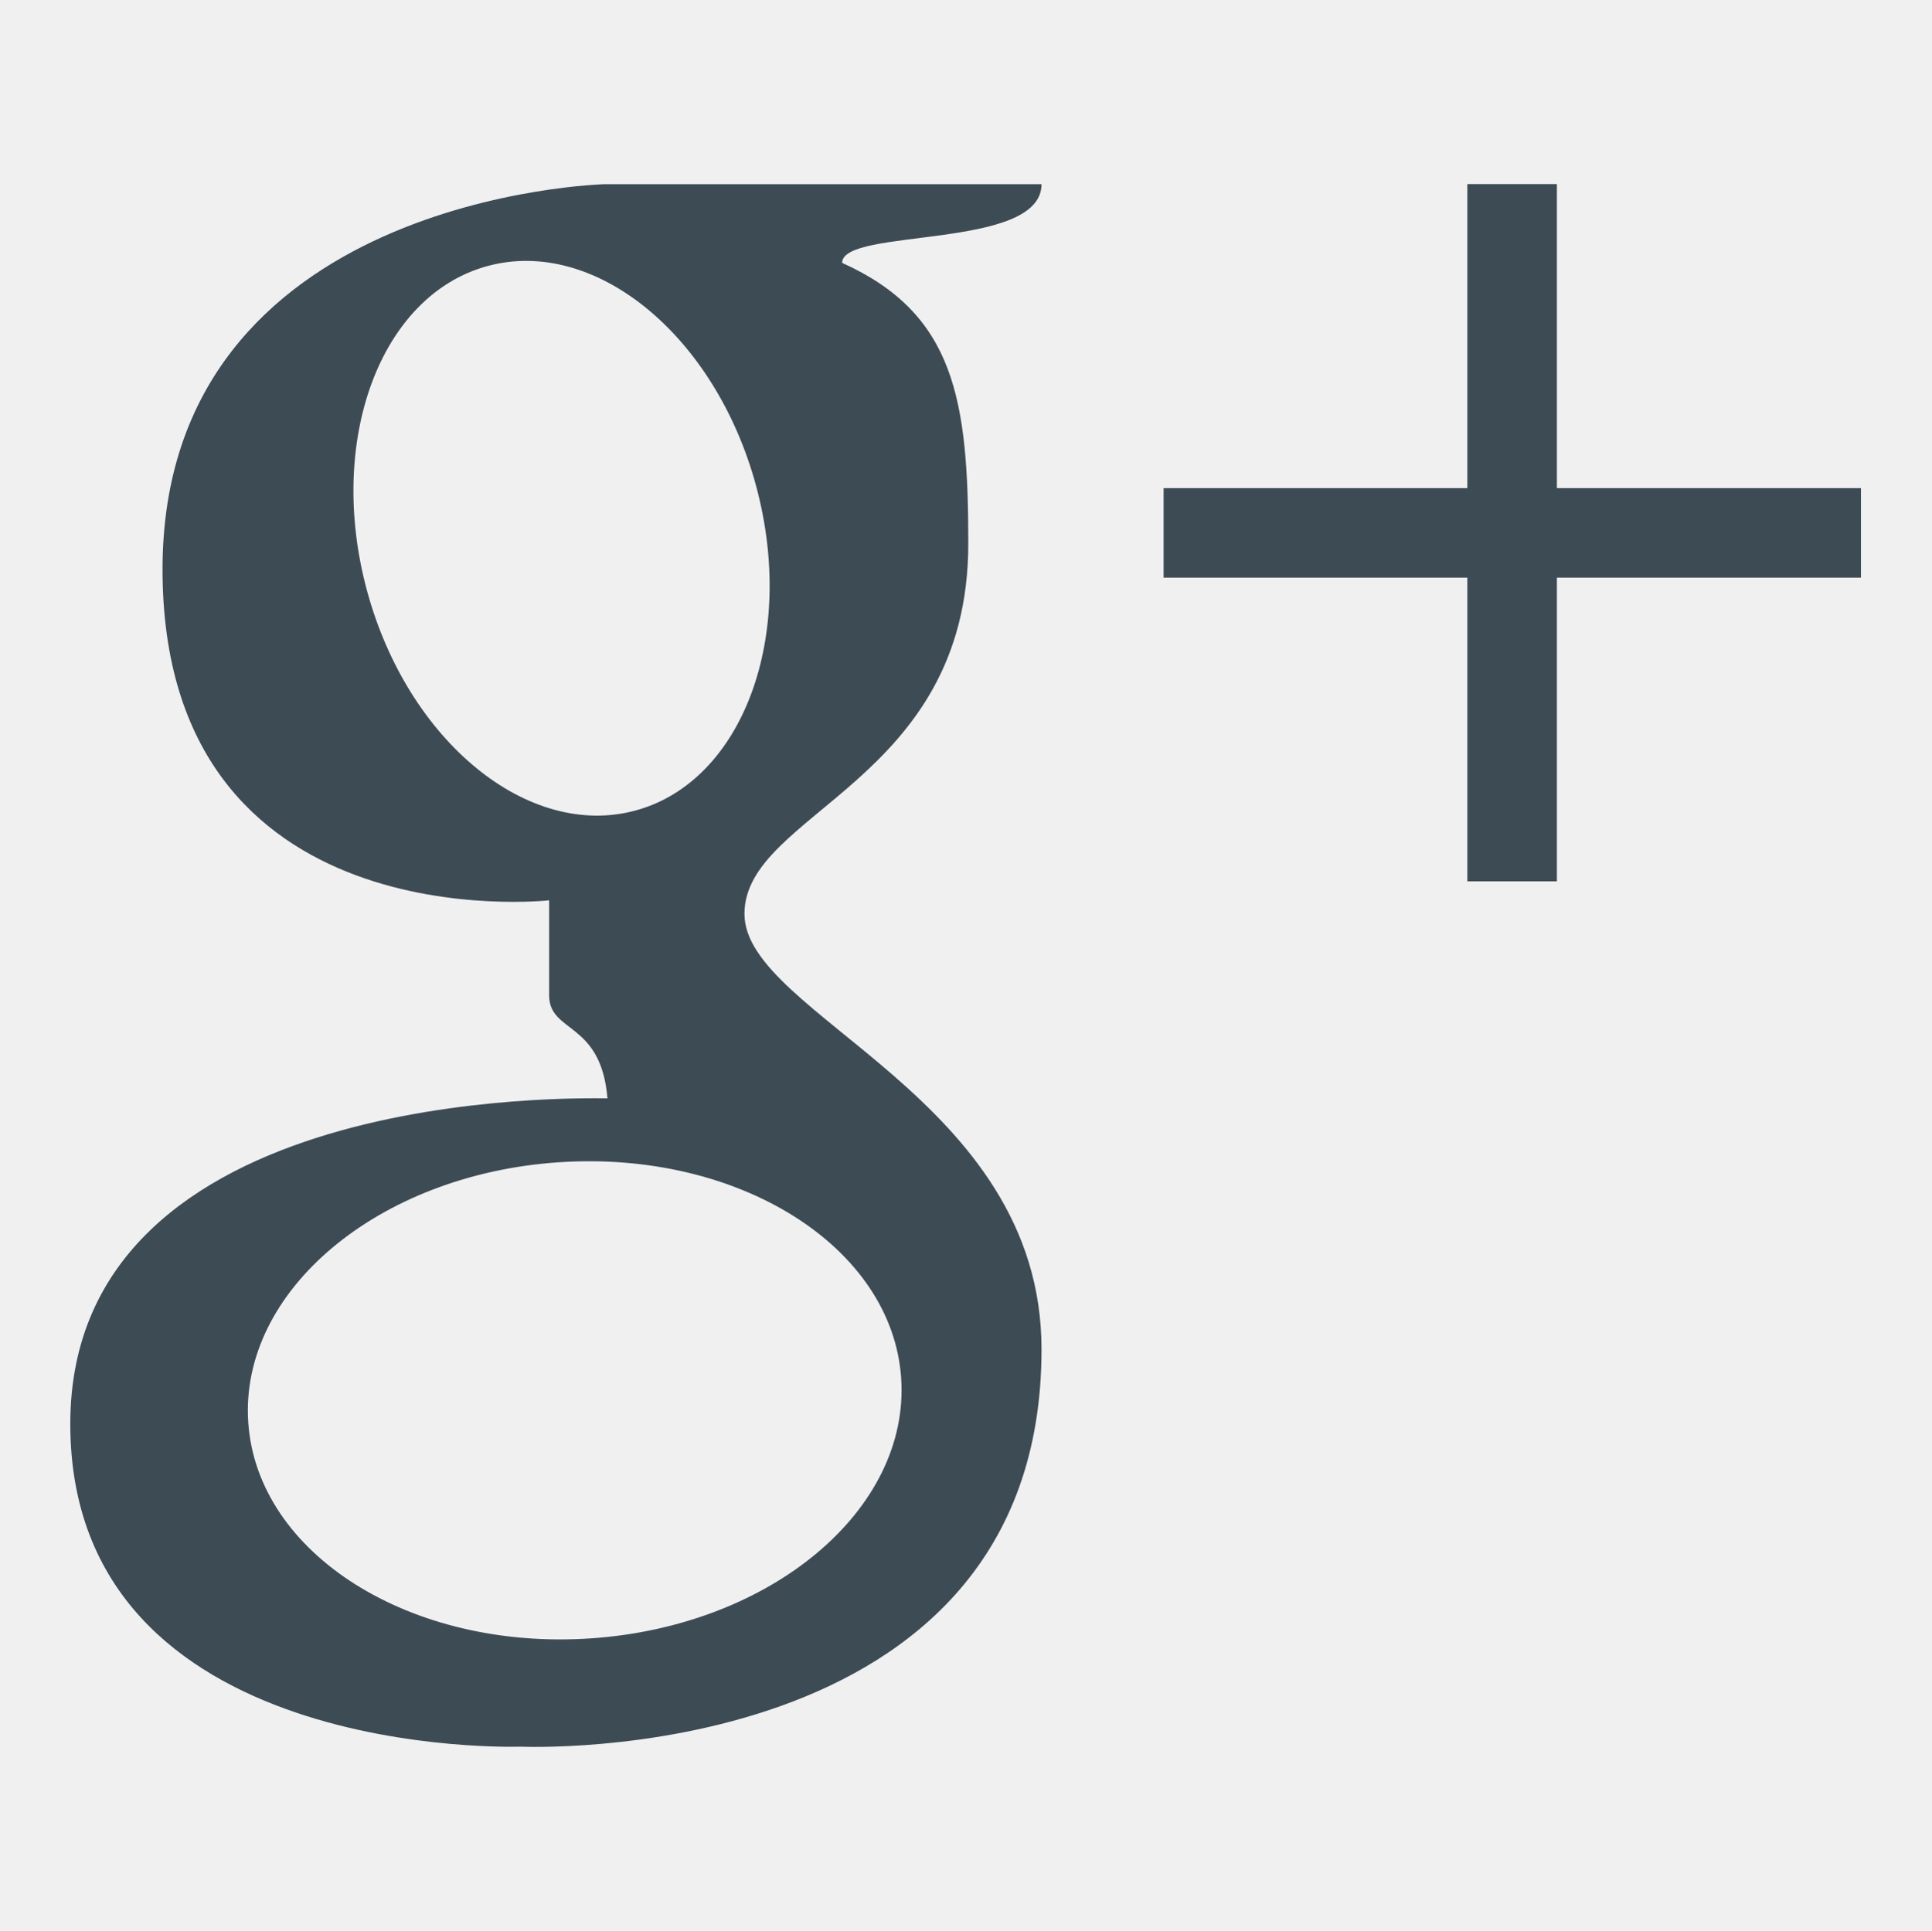
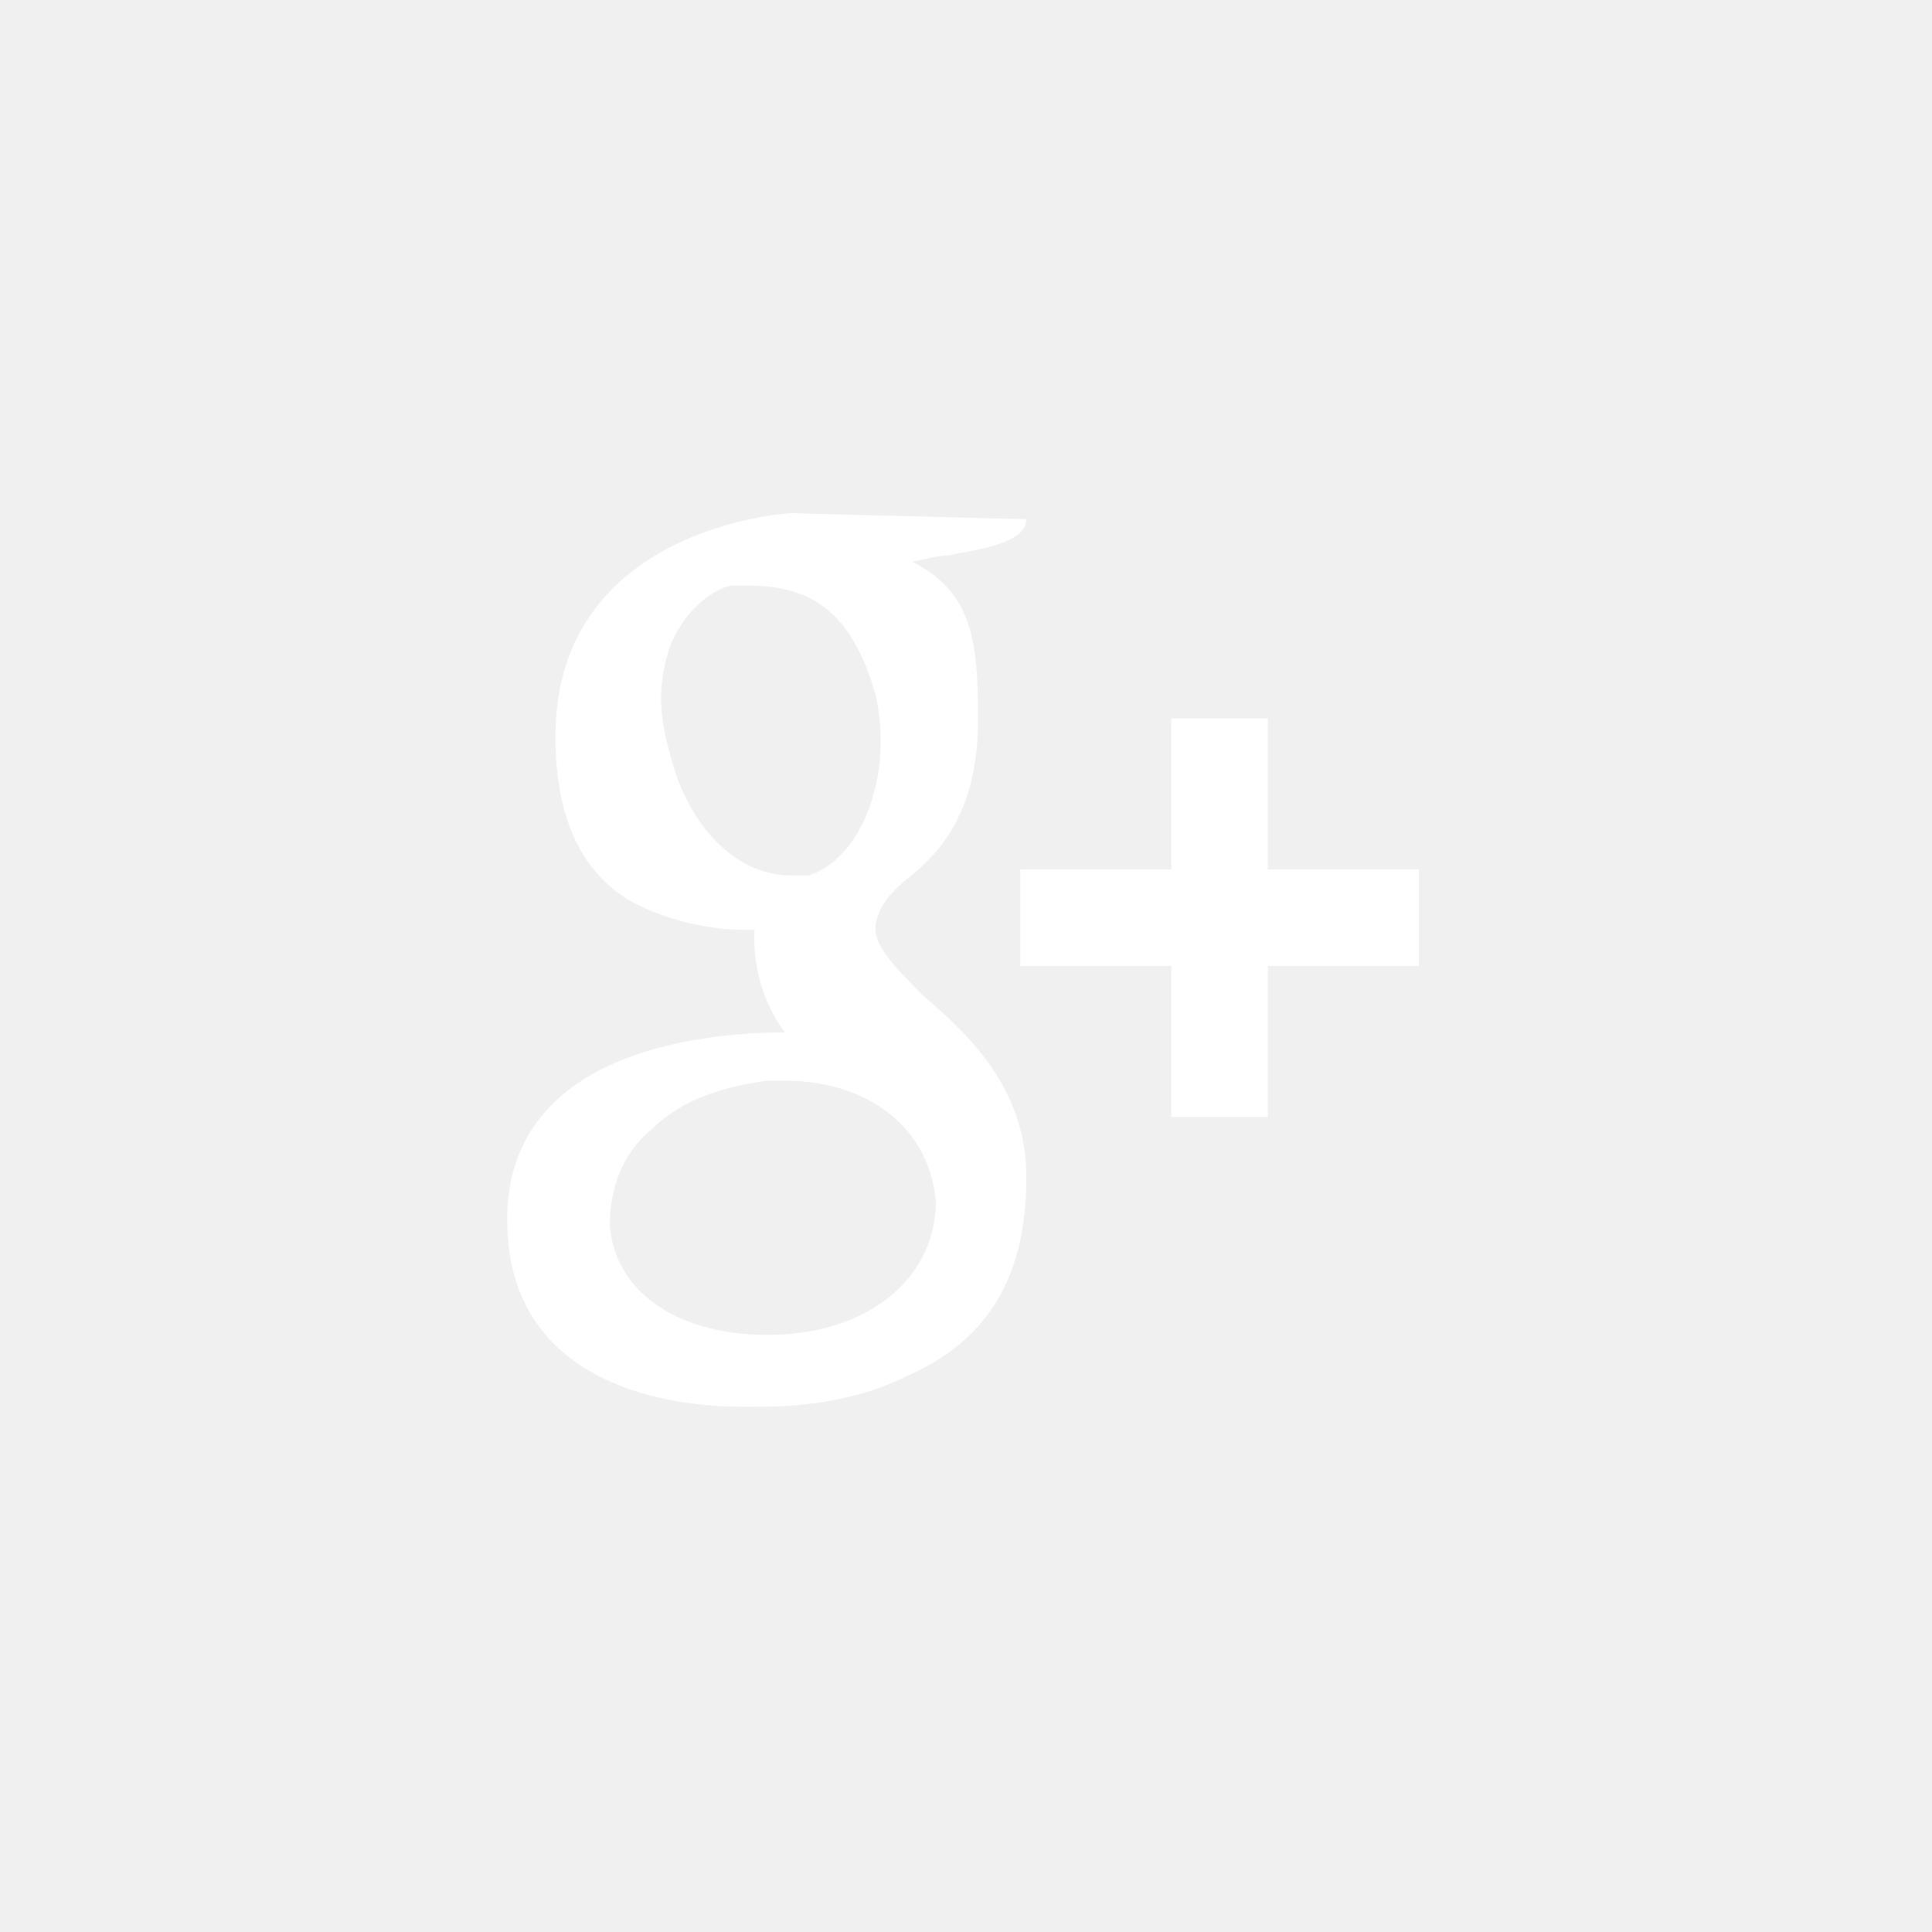
- <svg xmlns="http://www.w3.org/2000/svg" version="1.1" id="Layer_1" x="0px" y="0px" width="283.465px" height="283.464px" viewBox="0 0 283.465 283.464" enable-background="new 0 0 283.465 283.464" xml:space="preserve">
-   <g id="Facebook" display="none">
-     <path display="inline" fill="#FFFFFF" d="M82.732,100.532h27V88.283v-12v-2.001c0-11.55,0.298-29.4,8.698-40.449   c8.85-11.702,21-19.65,41.901-19.65c34.048,0,48.4,4.849,48.4,4.849l-6.75,40.001c0,0-11.25-3.251-21.75-3.251   s-19.9,3.75-19.9,14.25v4.25v14.001v12.249h43.048l-3,39.05h-40.048v135.7h-50.6v-135.7h-27v-39.05H82.732z" />
-   </g>
-   <g id="Twitter" display="none">
-     <path display="inline" fill="#FFFFFF" d="M270.232,67.508c-9.161,4.063-19.007,6.809-29.34,8.044   c10.546-6.322,18.646-16.333,22.461-28.263c-9.871,5.855-20.804,10.106-32.44,12.396c-9.318-9.928-22.595-16.131-37.288-16.131   c-28.212,0-51.085,22.872-51.085,51.084c0,4.003,0.451,7.903,1.322,11.642c-42.456-2.131-80.1-22.468-105.295-53.376   c-4.397,7.545-6.917,16.32-6.917,25.683c0,17.724,9.018,33.359,22.726,42.521c-8.374-0.266-16.251-2.564-23.138-6.391   c-0.005,0.214-0.005,0.427-0.005,0.643c0,24.751,17.609,45.398,40.978,50.092c-4.286,1.167-8.799,1.792-13.458,1.792   c-3.292,0-6.492-0.321-9.612-0.917c6.501,20.295,25.368,35.066,47.721,35.478c-17.483,13.702-39.51,21.868-63.445,21.868   c-4.124,0-8.189-0.241-12.186-0.715c22.607,14.494,49.46,22.954,78.309,22.954c93.965,0,145.349-77.844,145.349-145.351   c0-2.214-0.05-4.417-0.148-6.609C254.724,86.75,263.384,77.752,270.232,67.508z" />
-   </g>
-   <g id="YouTube" display="none">
-     <g display="inline">
-       <g>
-         <path fill="#FFFFFF" d="M45.986,4h19.889l12.813,51.103h1.24L92.146,4h20.064L89.23,78.799v53.049H69.48V81.187L45.986,4z" />
-         <path fill="#FFFFFF" d="M111.315,59.098c0-7.304,2.359-13.119,7.081-17.448c4.722-4.331,11.064-6.496,19.034-6.496     c7.256,0,13.202,2.284,17.836,6.849s6.953,10.44,6.953,17.629v48.709c0,8.073-2.278,14.406-6.82,19     c-4.543,4.595-10.801,6.891-18.767,6.891c-7.671,0-13.811-2.371-18.411-7.111c-4.604-4.741-6.906-11.12-6.906-19.132     C111.315,107.989,111.315,59.098,111.315,59.098z M129.36,109.755c0,2.598,0.622,4.6,1.872,6.014     c1.249,1.415,3.031,2.121,5.352,2.121c2.377,0,4.265-0.722,5.661-2.166c1.398-1.444,2.097-3.433,2.097-5.969V58.391     c0-2.061-0.716-3.726-2.143-4.992c-1.424-1.267-3.296-1.903-5.615-1.903c-2.141,0-3.879,0.636-5.218,1.903     c-1.339,1.266-2.006,2.931-2.006,4.992L129.36,109.755L129.36,109.755z" />
-         <path fill="#FFFFFF" d="M227.15,37.538v94.31h-17.534v-10.411c-3.231,3.837-6.594,6.759-10.089,8.766     c-3.495,2.003-6.89,3.008-10.177,3.008c-4.054,0-7.112-1.401-9.168-4.21c-2.056-2.806-3.083-7.02-3.083-12.635V37.538h17.537     v72.295c0,2.237,0.364,3.853,1.1,4.854c0.734,1.001,1.924,1.502,3.57,1.502c1.294,0,2.919-0.663,4.89-1.986     c1.967-1.327,3.773-3.018,5.42-5.078V37.538H227.15z" />
-       </g>
-       <g>
-         <path fill="#FFFFFF" d="M93.069,172.587H44v15.024h16.541V276.1H76.53v-88.488h16.539V172.587z M119.201,257.701     c-1.331,1.672-2.795,3.04-4.388,4.112c-1.594,1.072-2.912,1.606-3.961,1.606c-1.331,0-2.295-0.403-2.889-1.216     c-0.594-0.806-0.892-2.116-0.892-3.927V199.74H92.876v63.823c0,4.548,0.832,7.955,2.497,10.232     c1.664,2.271,4.14,3.406,7.42,3.406c2.664,0,5.41-0.813,8.238-2.433c2.833-1.626,5.554-3.991,8.17-7.098v8.429h14.197v-76.36     h-14.197V257.701z M174.209,198.774c-2.201,0-4.377,0.607-6.532,1.82c-2.149,1.217-4.179,2.984-6.092,5.314v-33.321h-14.336     V276.1h14.336v-5.869c1.865,2.324,3.887,4.044,6.06,5.16c2.176,1.116,4.65,1.674,7.425,1.674c4.206,0,7.421-1.439,9.646-4.32     c2.221-2.88,3.335-7.037,3.335-12.466v-42.361c0-6.237-1.185-10.99-3.553-14.251     C182.132,200.409,178.701,198.774,174.209,198.774z M173.439,258.202c0,2.435-0.412,4.191-1.229,5.263     c-0.819,1.074-2.095,1.609-3.83,1.609c-1.206,0-2.35-0.272-3.435-0.822c-1.086-0.546-2.207-1.442-3.36-2.685v-47.584     c0.965-1.05,1.938-1.823,2.928-2.325c0.986-0.5,1.987-0.753,2.998-0.753c1.924,0,3.397,0.668,4.408,2.006     c1.016,1.335,1.521,3.29,1.521,5.865L173.439,258.202L173.439,258.202z M240.521,239.712v-19.441     c0-7.248-1.743-12.801-5.229-16.665c-3.485-3.863-8.477-5.794-14.973-5.794c-6.352,0-11.535,2.087-15.543,6.258     c-4.016,4.172-6.021,9.572-6.021,16.201v34.272c0,7.352,1.83,13.126,5.482,17.326c3.652,4.197,8.656,6.298,15.009,6.298     c7.068,0,12.381-1.983,15.939-5.943s5.335-9.855,5.335-17.681v-5.734h-14.609v5.305c0,4.493-0.469,7.4-1.406,8.715     c-0.939,1.312-2.584,1.97-4.935,1.97c-2.265,0-3.86-0.772-4.798-2.331c-0.938-1.552-1.406-4.338-1.406-8.354v-14.401h27.155     V239.712z M213.367,220.128c0-3.195,0.492-5.485,1.48-6.87c0.983-1.387,2.605-2.078,4.864-2.078c2.162,0,3.734,0.691,4.722,2.078     c0.984,1.385,1.479,3.675,1.479,6.87v7.732h-12.545V220.128z" />
-         <path fill="#FFFFFF" d="M93.069,173.69H44v15.024h16.541v88.487H76.53v-88.487h16.539V173.69z M119.201,258.805     c-1.331,1.669-2.795,3.041-4.388,4.111c-1.594,1.071-2.912,1.605-3.961,1.605c-1.331,0-2.295-0.403-2.889-1.213     s-0.892-2.119-0.892-3.931V200.84H92.876v63.828c0,4.545,0.832,7.956,2.497,10.228c1.664,2.273,4.14,3.408,7.42,3.408     c2.664,0,5.41-0.812,8.238-2.432c2.833-1.626,5.554-3.993,8.17-7.098v8.427h14.197V200.84h-14.197V258.805z M174.209,199.878     c-2.201,0-4.377,0.604-6.532,1.817c-2.149,1.216-4.179,2.988-6.092,5.316V173.69h-14.336v103.512h14.336v-5.868     c1.865,2.324,3.887,4.044,6.06,5.163c2.176,1.112,4.65,1.671,7.425,1.671c4.206,0,7.421-1.437,9.646-4.322     c2.221-2.879,3.335-7.035,3.335-12.463V219.02c0-6.236-1.185-10.989-3.553-14.247     C182.132,201.512,178.701,199.878,174.209,199.878z M173.439,259.307c0,2.432-0.412,4.188-1.229,5.261     c-0.819,1.072-2.095,1.608-3.83,1.608c-1.206,0-2.35-0.272-3.435-0.821c-1.086-0.547-2.207-1.444-3.36-2.687v-47.583     c0.965-1.05,1.938-1.825,2.928-2.328c0.986-0.497,1.987-0.75,2.998-0.75c1.924,0,3.397,0.669,4.408,2.006     c1.016,1.336,1.521,3.29,1.521,5.864L173.439,259.307L173.439,259.307z M240.521,240.813v-19.439     c0-7.247-1.743-12.801-5.229-16.667c-3.485-3.862-8.477-5.793-14.973-5.793c-6.352,0-11.535,2.087-15.543,6.259     c-4.016,4.174-6.021,9.572-6.021,16.201v34.272c0,7.352,1.83,13.126,5.482,17.326c3.652,4.197,8.656,6.298,15.009,6.298     c7.068,0,12.381-1.981,15.939-5.943c3.558-3.957,5.335-9.853,5.335-17.681v-5.736h-14.609v5.306c0,4.497-0.469,7.402-1.406,8.714     c-0.939,1.314-2.584,1.97-4.935,1.97c-2.265,0-3.86-0.772-4.798-2.33c-0.938-1.551-1.406-4.337-1.406-8.354v-14.402h27.155     V240.813z M213.367,221.23c0-3.196,0.492-5.484,1.48-6.869c0.983-1.386,2.605-2.078,4.864-2.078c2.162,0,3.734,0.692,4.722,2.078     c0.984,1.385,1.479,3.673,1.479,6.869v7.731h-12.545V221.23z" />
-       </g>
-     </g>
-   </g>
-   <g id="RSS" display="none">
-     <g id="lines__x003C_Group_x003E_" display="inline">
-       <path id="circle" fill="#FFFFFF" d="M91.757,220.423c0,15.758-12.778,28.528-28.533,28.528c-15.753,0-28.531-12.771-28.531-28.528    c0-15.761,12.778-28.537,28.531-28.537C78.979,191.886,91.757,204.663,91.757,220.423z" />
-       <g>
-         <path fill="#FFFFFF" d="M34.726,148.489c26.738,0,51.864,10.45,70.752,29.426c18.917,19.008,29.333,44.306,29.333,71.237h41.193     c0-78.219-63.378-141.857-141.278-141.857C34.726,107.295,34.726,148.489,34.726,148.489z" />
-       </g>
-       <g>
-         <path fill="#FFFFFF" d="M34.786,75.462c95.278,0,172.793,77.937,172.793,173.733h41.194     c0-118.509-95.995-214.927-213.987-214.927C34.786,34.268,34.786,75.462,34.786,75.462z" />
-       </g>
-     </g>
-   </g>
-   <g id="Linkedin" display="none">
-     <path display="inline" fill="#FFFFFF" d="M79.479,250.722V103.647H30.597v147.075H79.479L79.479,250.722z M55.04,83.568   c17.043,0,27.656-11.301,27.656-25.414c-0.319-14.428-10.613-25.413-27.333-25.413c-16.725,0-27.656,10.985-27.656,25.413   c0,14.113,10.608,25.414,27.015,25.414H55.04L55.04,83.568z" />
-     <path display="inline" fill="#FFFFFF" d="M106.532,250.722h48.886v-82.133c0-4.395,0.319-8.789,1.61-11.925   c3.533-8.791,11.579-17.886,25.081-17.886c17.694,0,24.768,13.49,24.768,33.263v78.681h48.882v-84.333   c0-45.172-24.117-66.194-56.282-66.194c-26.372,0-37.951,14.74-44.38,24.779h0.321v-21.327h-48.886   C107.173,117.443,106.532,250.722,106.532,250.722L106.532,250.722z" />
-   </g>
-   <g id="Google_x2B_">
-     <g>
-       <path fill="#3D4B55" d="M109.271,134.157c0-14.933,32.854-19.264,32.854-54.355c0-21.055-1.942-33.748-18.518-41.214    c0-5.228,29.268-1.793,29.268-11.55c-5.077,0-64.11,0-64.11,0s-64.909,1.59-64.909,56.544c0,54.953,56.745,48.582,56.745,48.582    s0,8.316,0,13.94c0,5.623,7.615,3.733,8.561,15.129c-3.834,0-78.845-1.988-78.845,47.784s66.103,47.388,66.103,47.388    s76.456,3.486,76.456-58.335C152.875,161.037,109.271,149.091,109.271,134.157z M53.884,86.77    c-6.001-22.068,1.909-43.432,17.67-47.715c15.761-4.289,33.402,10.126,39.403,32.194c6.005,22.073-1.904,43.44-17.666,47.729    C77.528,123.26,59.888,108.841,53.884,86.77z M86.714,240.51c-26.462,1.794-48.971-12.398-50.275-31.697    c-1.311-19.301,19.079-36.399,45.541-38.191c26.468-1.792,48.983,12.395,50.293,31.693    C133.578,221.623,113.181,238.718,86.714,240.51z" />
-       <polygon fill="#3D4B55" points="273.149,71.654 273.149,84.795 228.52,84.795 228.52,129.378 215.378,129.378 215.378,84.795     170.793,84.795 170.793,71.654 215.378,71.654 215.378,27.023 228.52,27.023 228.52,71.654   " />
-     </g>
+ <svg xmlns="http://www.w3.org/2000/svg" version="1.2" baseProfile="tiny" id="Layer_1" x="0px" y="0px" viewBox="-23 25 32 32" xml:space="preserve">
+   <g>
+     <polygon fill="#FFFFFF" points="0.5,41 -2,41 -2,43.5 -3.6,43.5 -3.6,41 -6.1,41 -6.1,39.4 -3.6,39.4 -3.6,36.9 -2,36.9 -2,39.4    0.5,39.4  " />
+     <path fill="#FFFFFF" d="M-6,33.6L-6,33.6l-3.9-0.1c0,0-3.9,0.2-3.9,3.7c0,1.3,0.4,2.2,1.2,2.7c0.7,0.4,1.5,0.5,1.9,0.5   c0.1,0,0.1,0,0.2,0c0,0-0.1,0.9,0.5,1.7c-1.1,0-4.6,0.2-4.6,3.1c0,3,3.2,3.1,3.9,3.1c0.1,0,0.1,0,0.1,0s0,0,0.1,0   c0.4,0,1.5,0,2.5-0.5c1.4-0.6,2-1.7,2-3.3c0-1.5-1-2.4-1.7-3c-0.4-0.4-0.8-0.8-0.8-1.1c0-0.3,0.2-0.6,0.6-0.9   c0.6-0.5,1.1-1.2,1.1-2.6c0-1.3-0.1-2.1-1.1-2.6c0.1,0,0.4-0.1,0.6-0.1C-6.8,34.1-6,34-6,33.6z M-7.5,44.9c0,1.2-1,2.1-2.5,2.2   c-1.6,0.1-2.8-0.6-2.9-1.8c0-0.6,0.2-1.2,0.7-1.6c0.5-0.5,1.2-0.7,1.9-0.8c0.1,0,0.2,0,0.3,0C-8.6,42.9-7.6,43.7-7.5,44.9z    M-9.6,39.5c-0.1,0-0.2,0-0.3,0c-0.9,0-1.7-0.8-2-2c-0.2-0.7-0.2-1.2,0-1.8c0.2-0.5,0.6-0.9,1-1c0.1,0,0.2,0,0.3,0   c1,0,1.7,0.4,2.1,1.8C-8.2,37.8-8.7,39.2-9.6,39.5z" />
  </g>
</svg>
